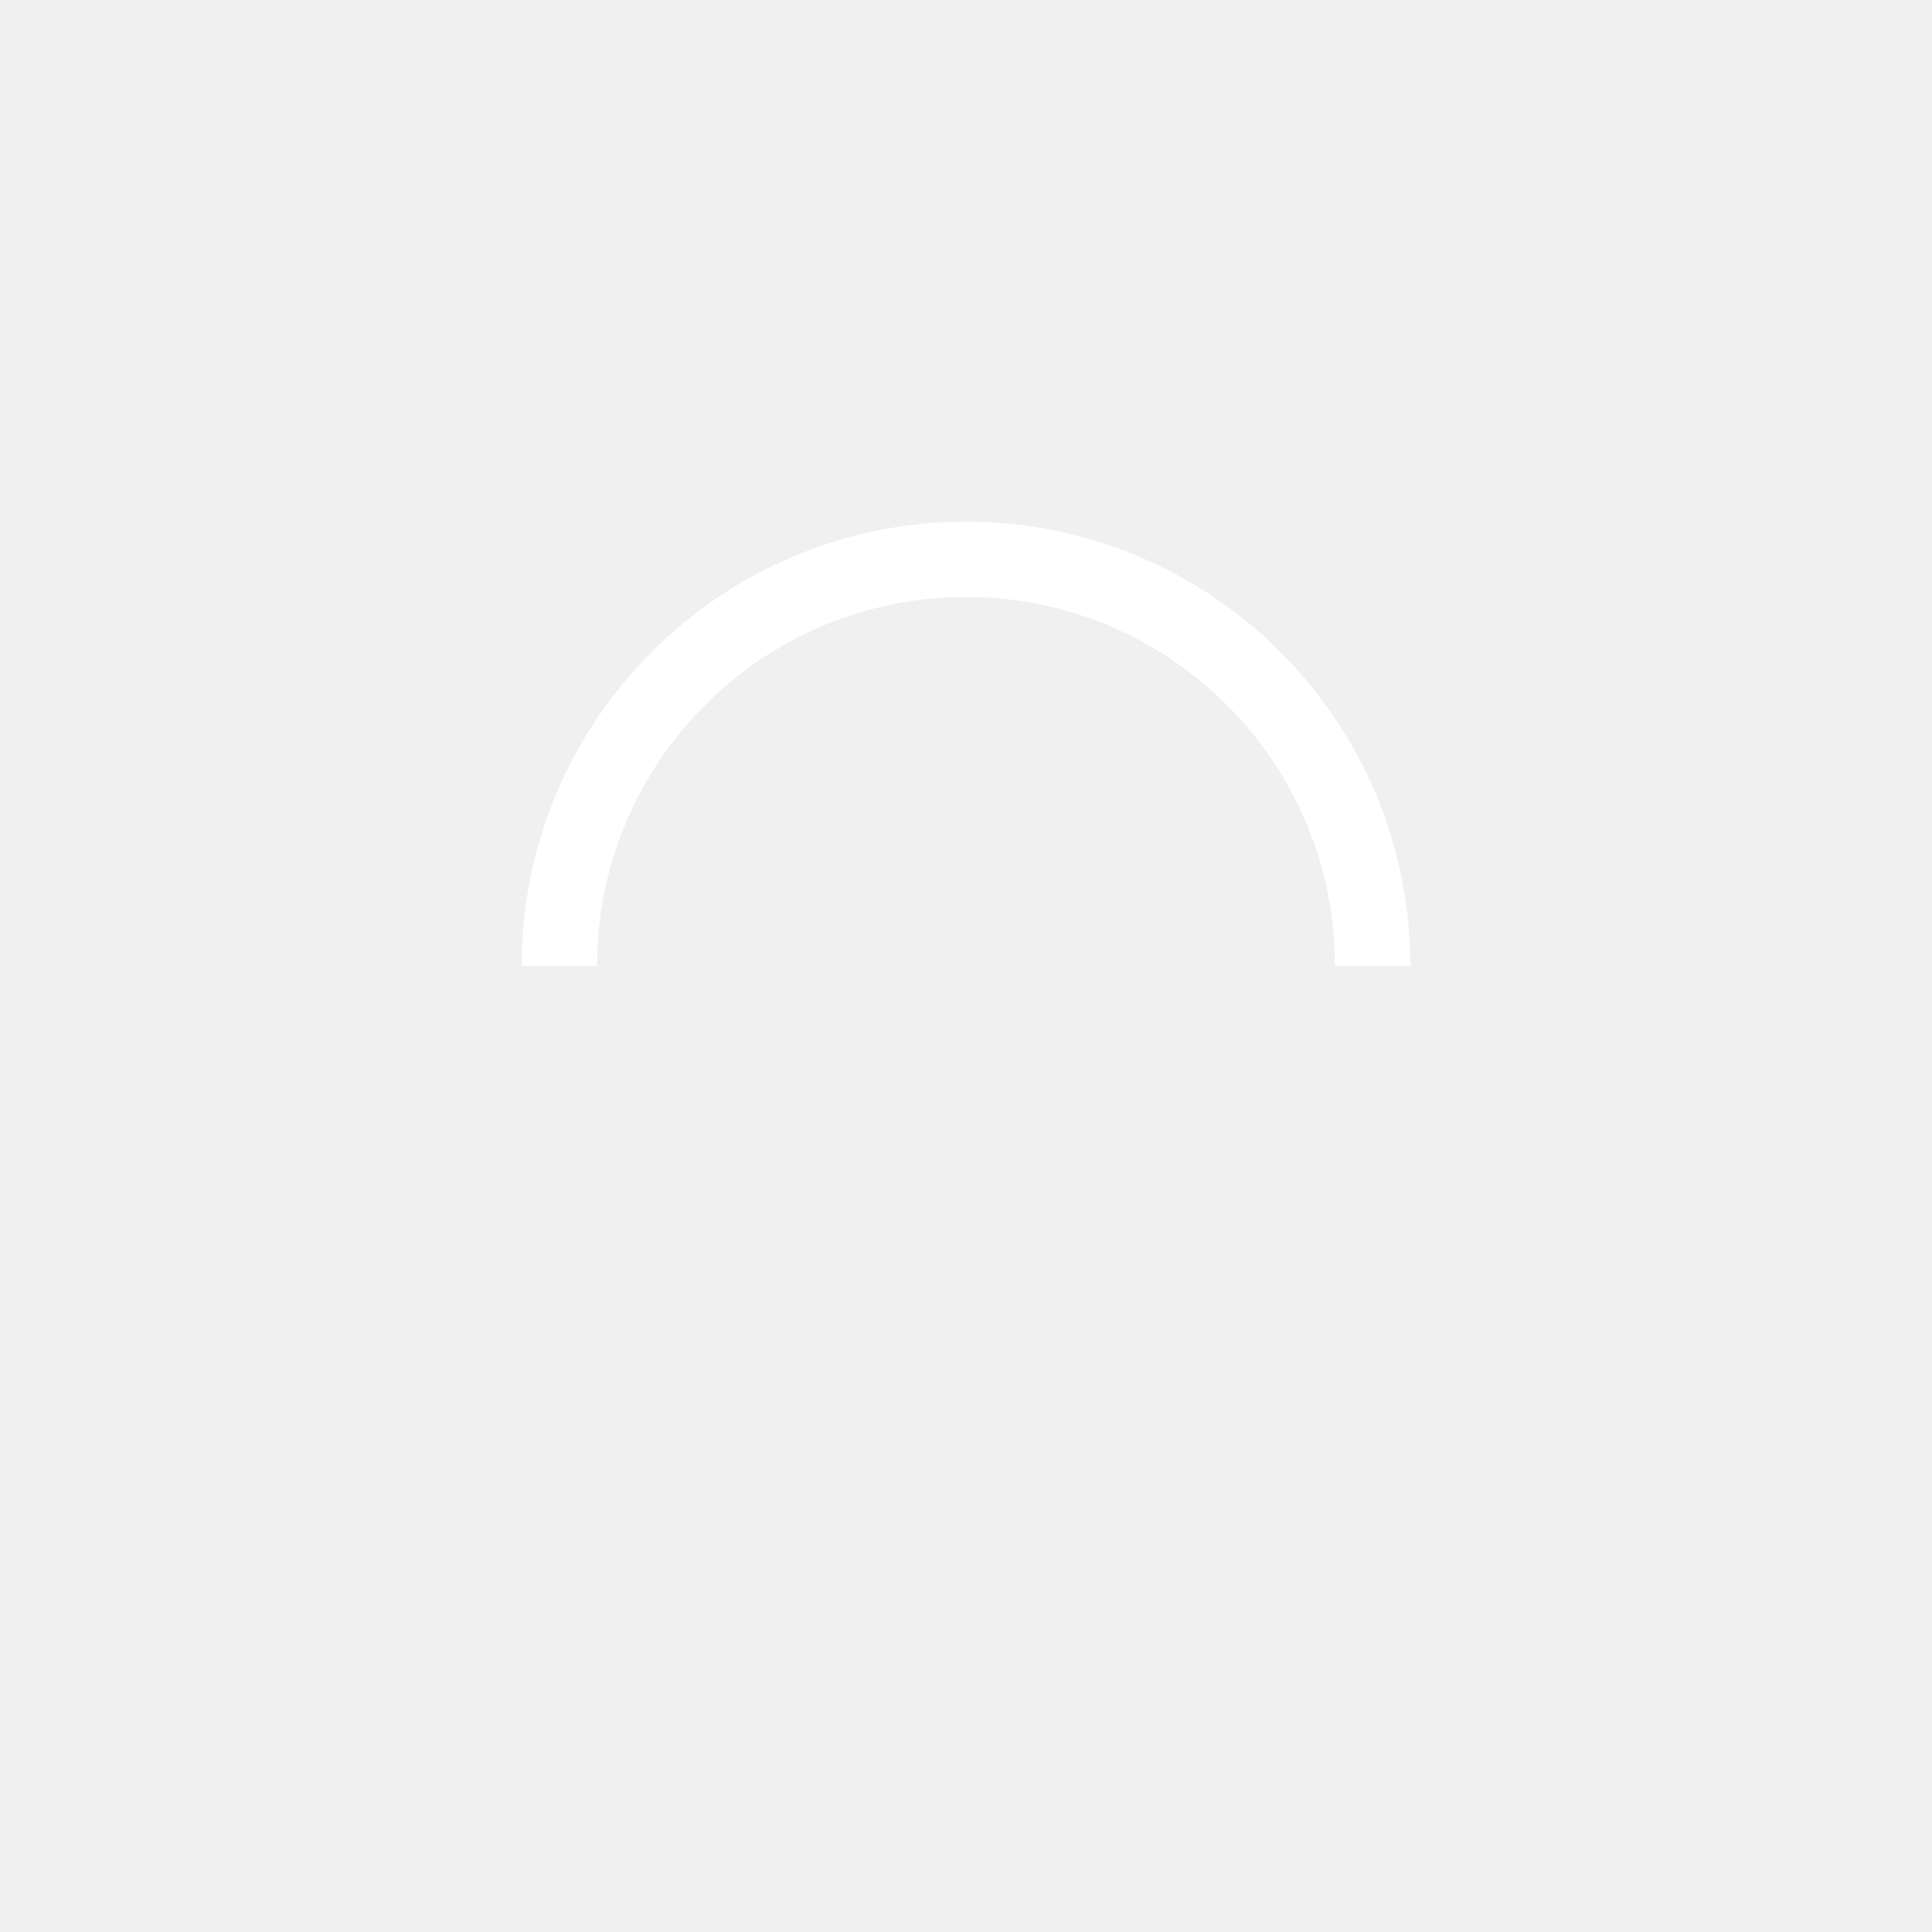
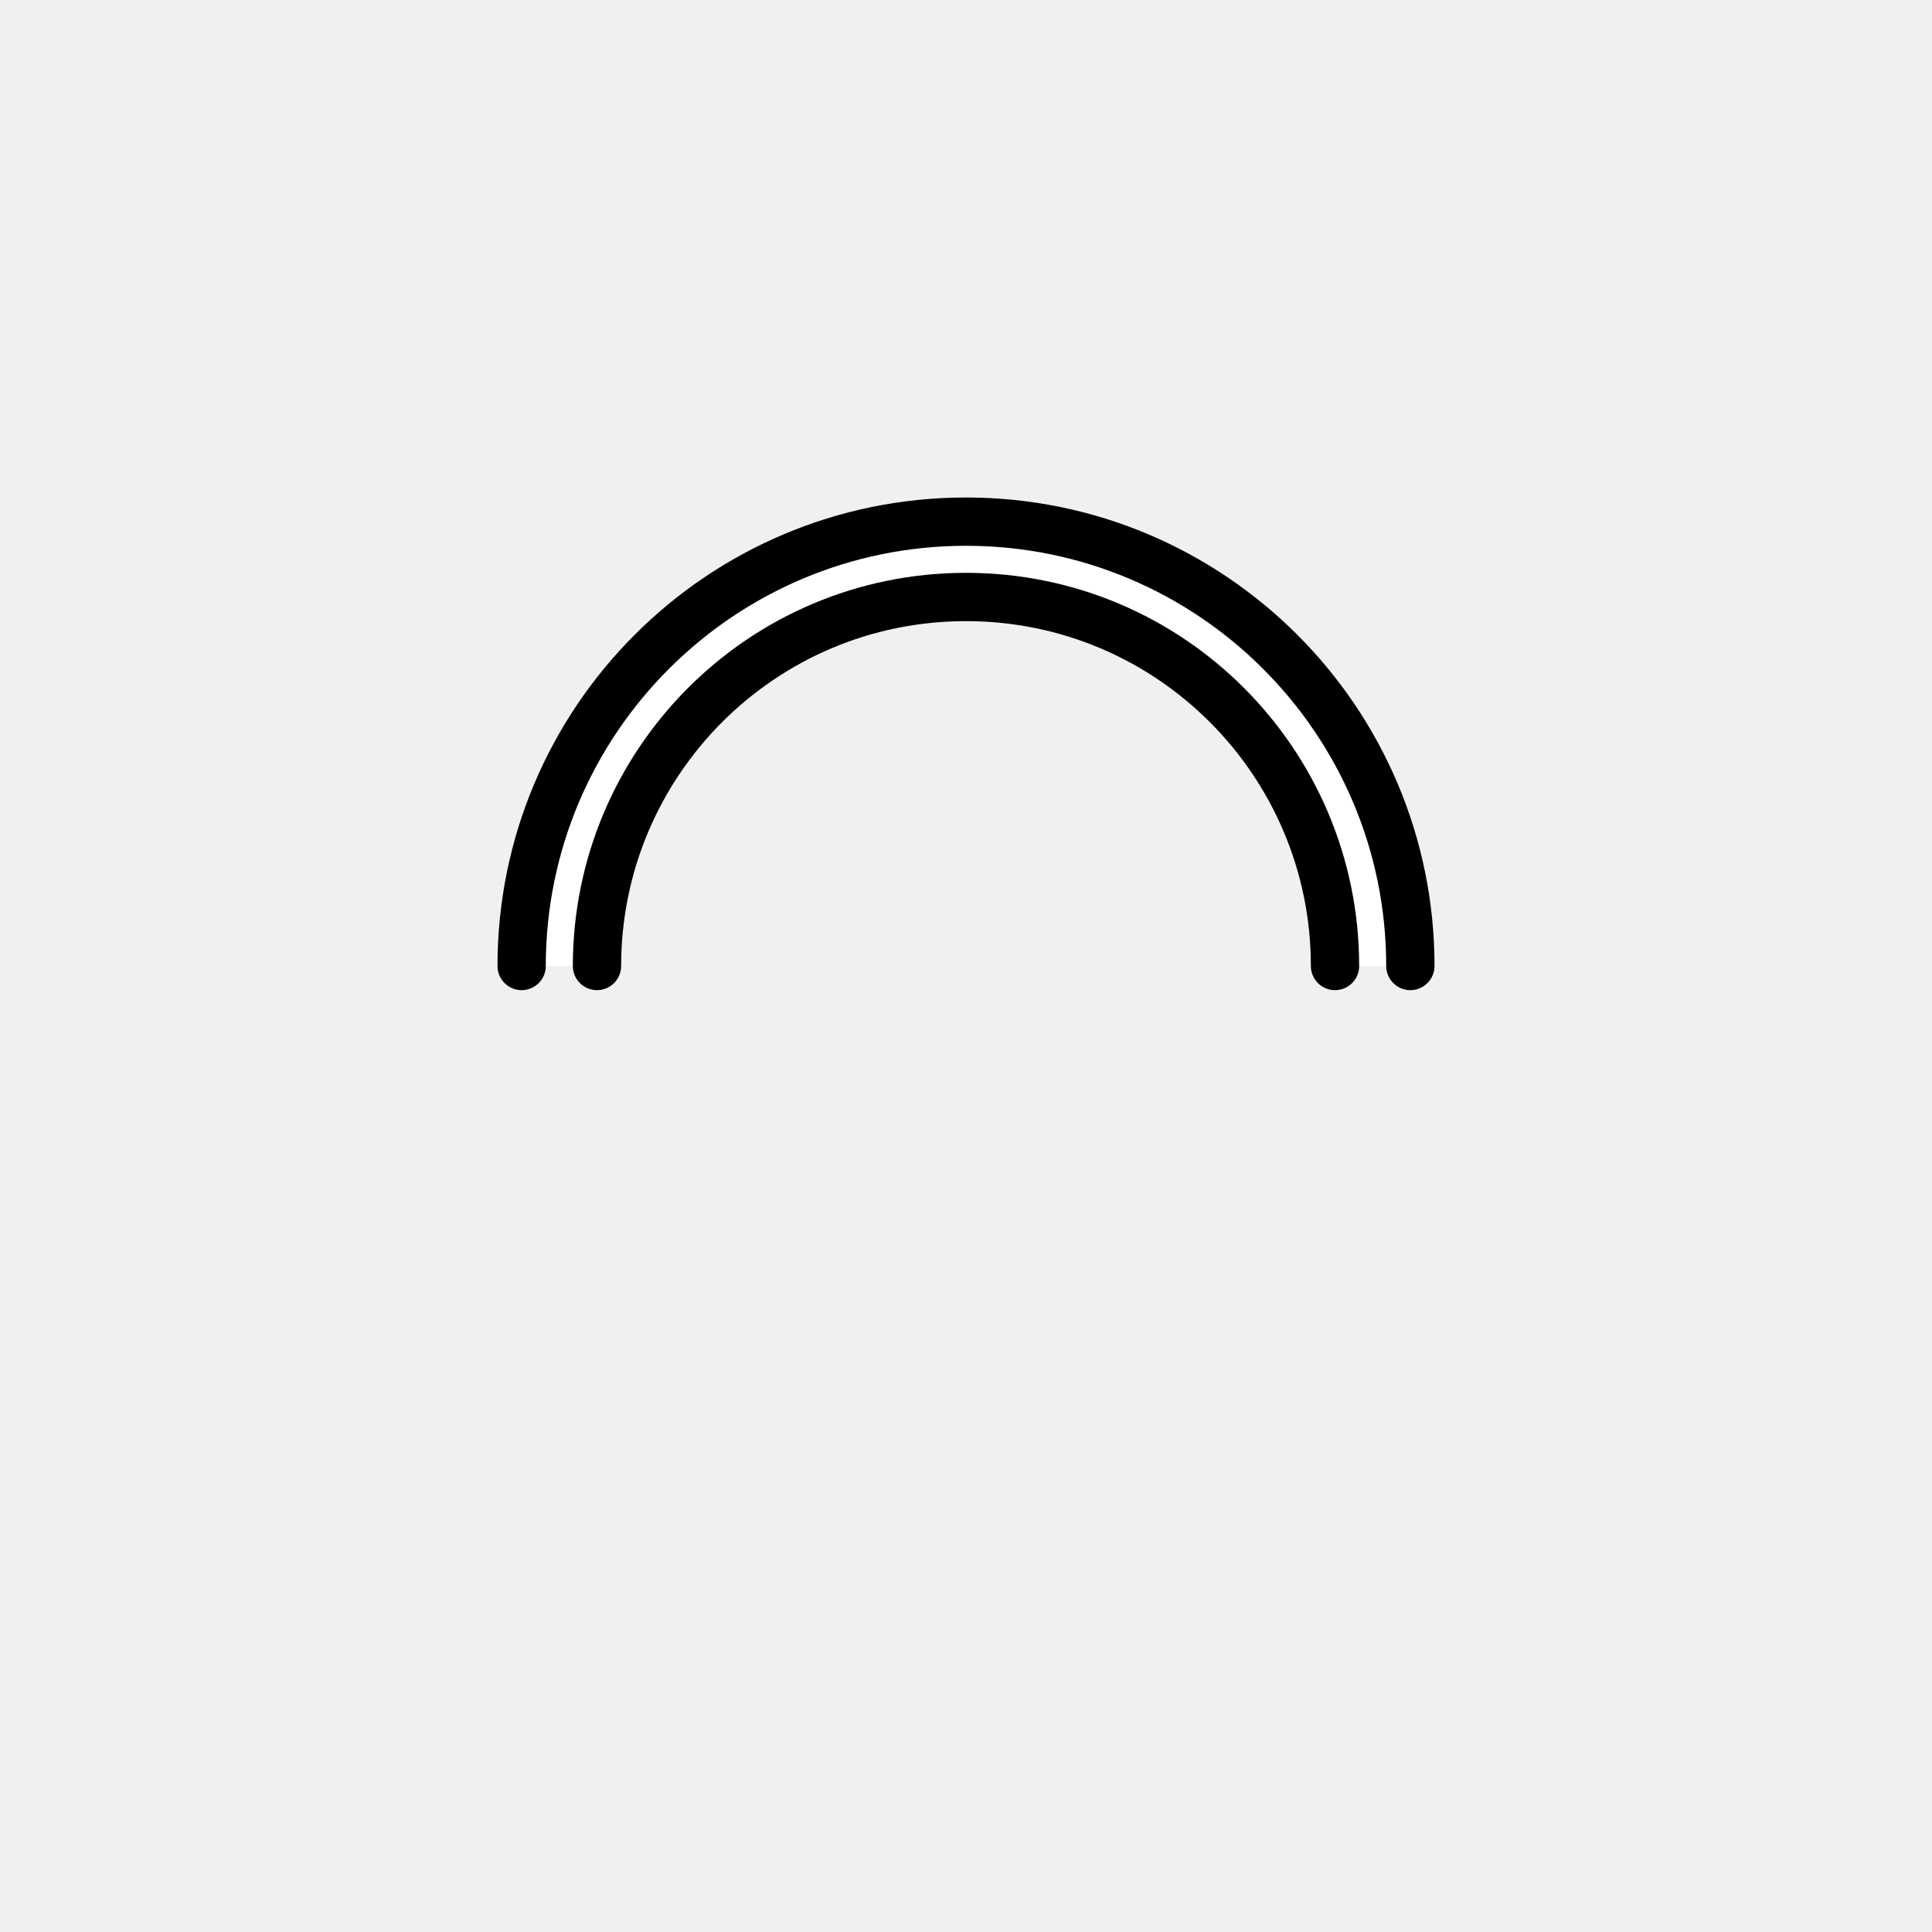
- <svg xmlns="http://www.w3.org/2000/svg" version="1.1" id="L9" x="0px" y="0px" viewBox="0 0 100 100" enable-background="new 0 0 0 0" xml:space="preserve">
+ <svg xmlns="http://www.w3.org/2000/svg" version="1.1" id="L9" x="0px" y="0px" viewBox="0 0 100 100" enable-background="new 0 0 0 0" xml:space="preserve" stroke="currentColor" stroke-width="2.5" stroke-linecap="round" stroke-linejoin="round">
  <path fill="#fff" d="M73,50c0-12.7-10.3-23-23-23S27,37.3,27,50 M30.9,50c0-10.5,8.5-19.1,19.1-19.1S69.1,39.5,69.1,50">
-     <animateTransform attributeName="transform" attributeType="XML" type="rotate" dur="1s" from="0 50 50" to="360 50 50" repeatCount="indefinite" />
  </path>
</svg>
